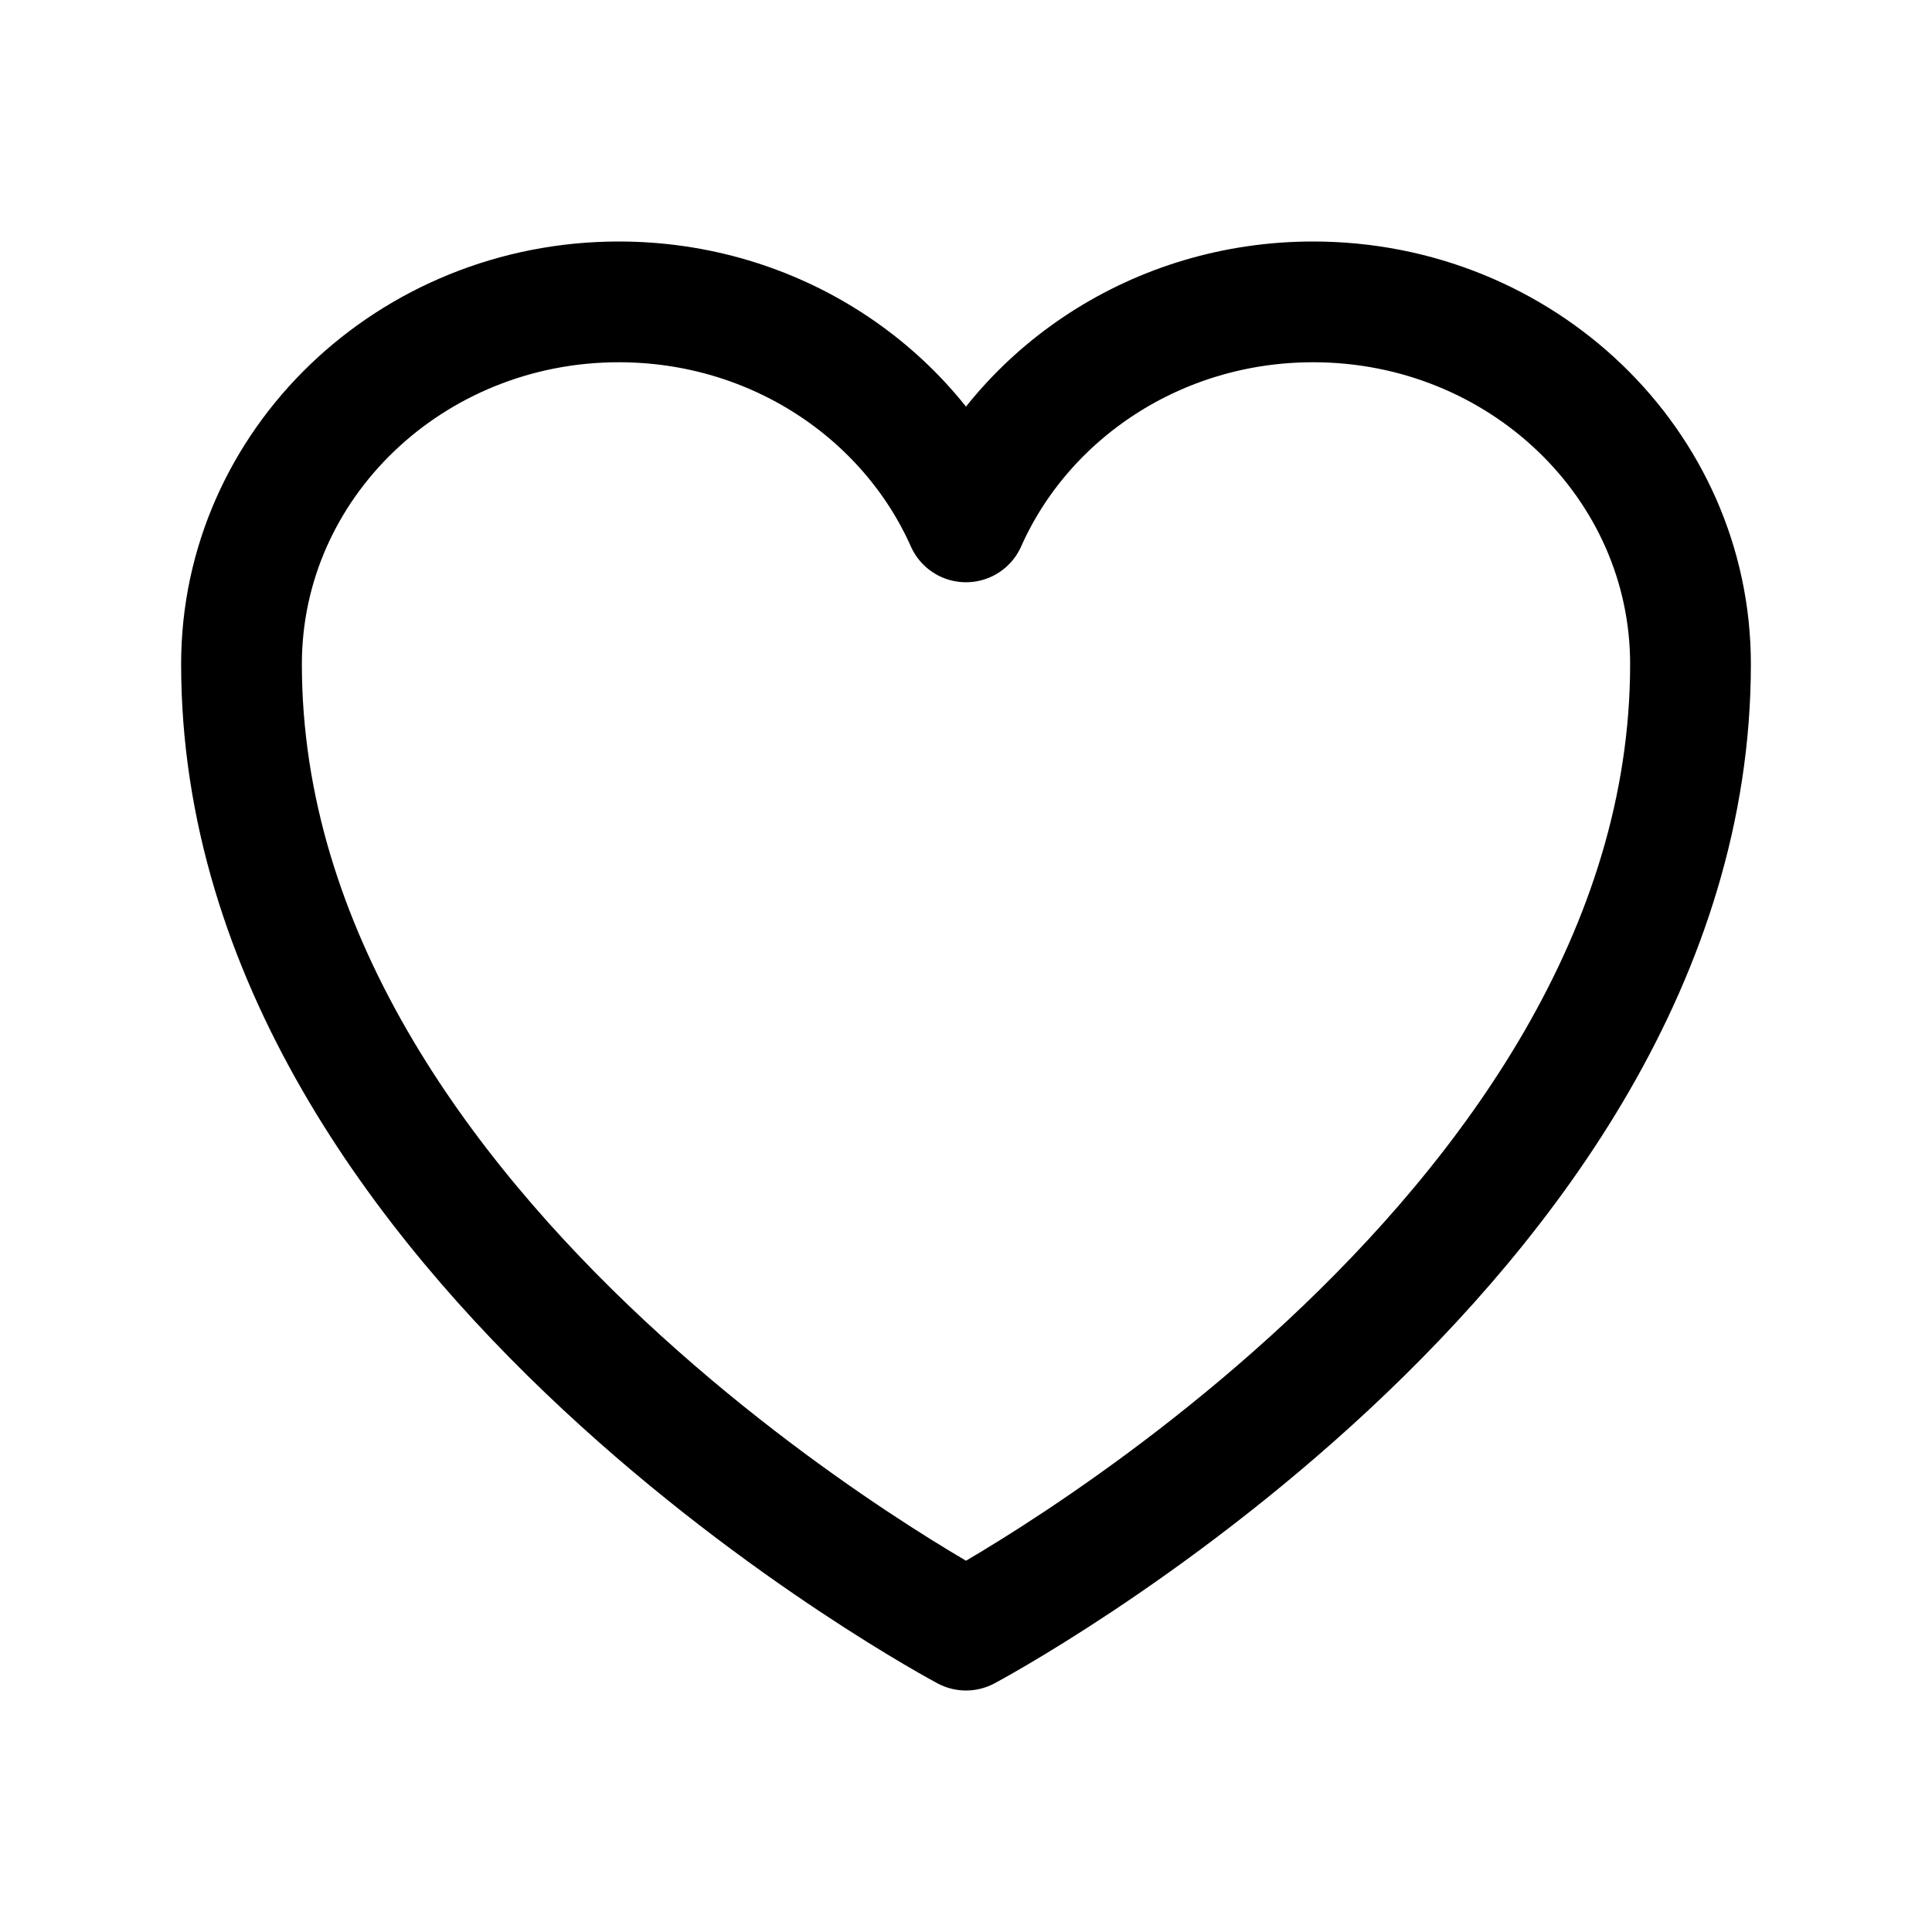
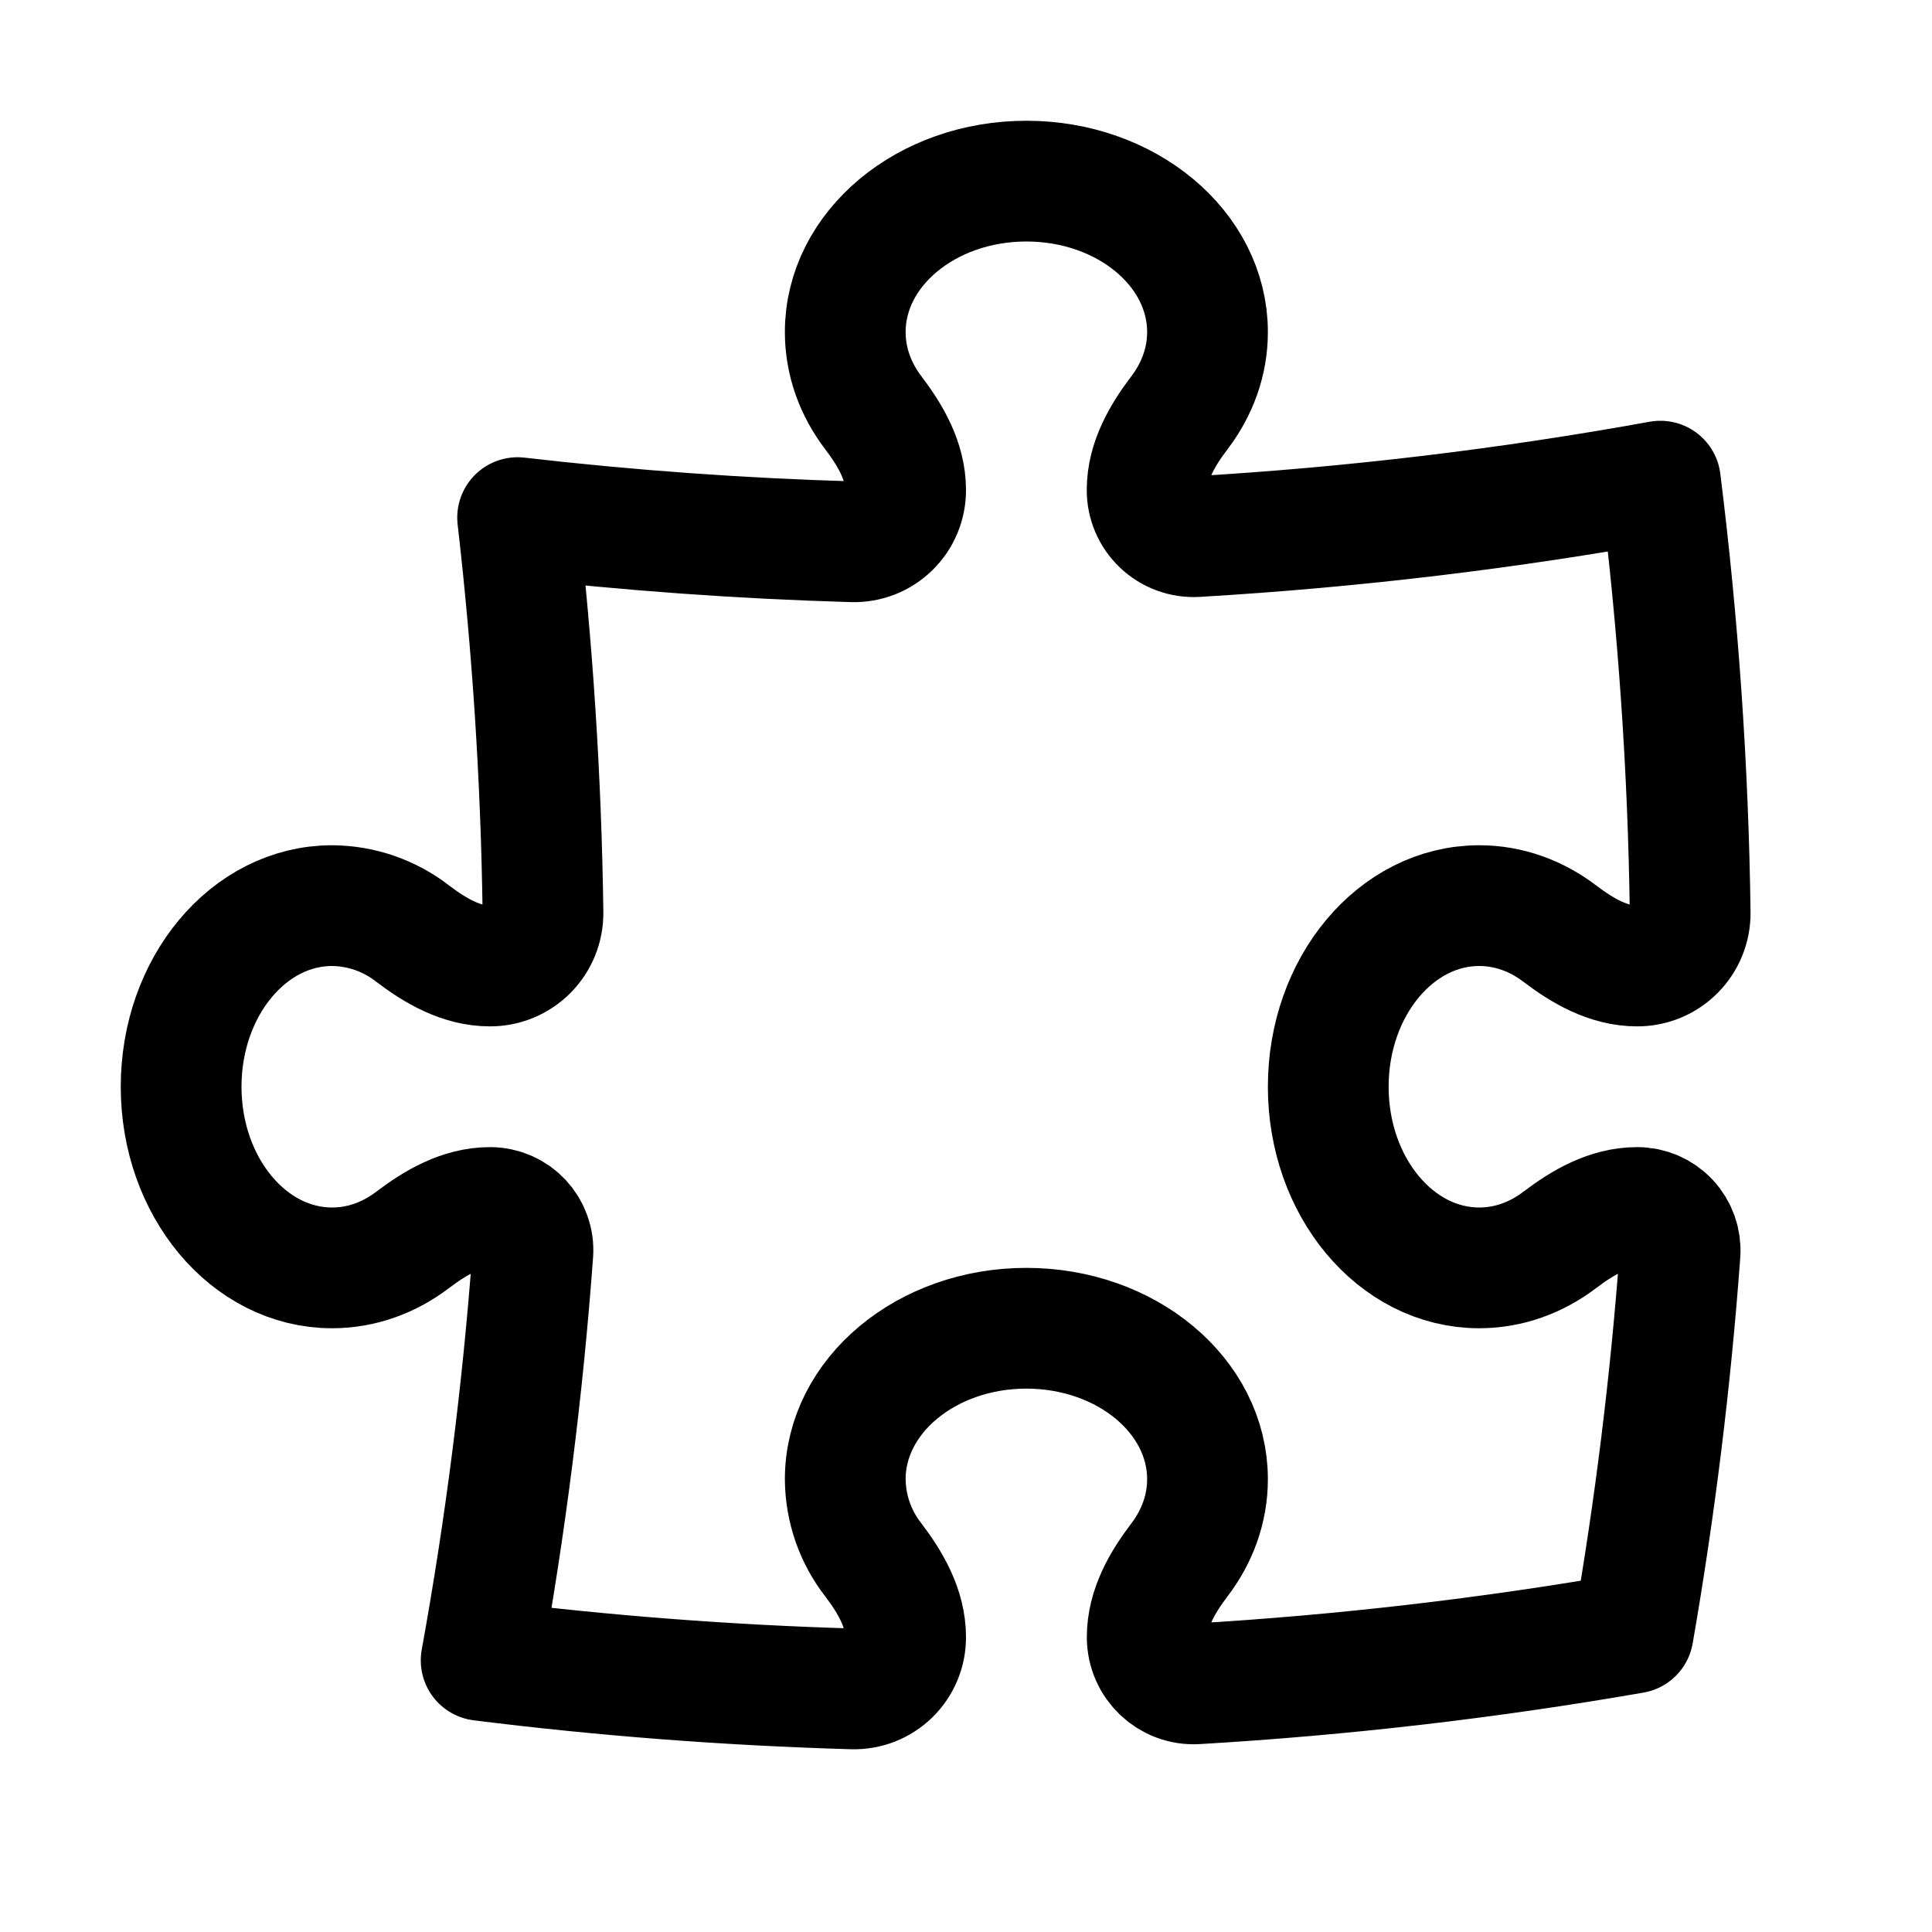
<svg xmlns="http://www.w3.org/2000/svg" fill="none" viewBox="0 0 24 24" stroke-width="1.5" stroke="currentColor" class="size-6">
-   <path stroke-linecap="round" stroke-linejoin="round" d="M21 8.25c0-2.485-2.099-4.5-4.688-4.5-1.935 0-3.597 1.126-4.312 2.733-.715-1.607-2.377-2.733-4.313-2.733C5.1 3.75 3 5.765 3 8.25c0 7.22 9 12 9 12s9-4.78 9-12Z" />
+   <path stroke-linecap="round" stroke-linejoin="round" d="M14.25 6.087c0-.355.186-.676.401-.959.221-.29.349-.634.349-1.003 0-1.036-1.007-1.875-2.25-1.875s-2.25.84-2.25 1.875c0 .369.128.713.349 1.003.215.283.401.604.401.959v0a.64.64 0 0 1-.657.643 48.39 48.39 0 0 1-4.163-.3c.186 1.613.293 3.25.315 4.907a.656.656 0 0 1-.658.663v0c-.355 0-.676-.186-.959-.401a1.647 1.647 0 0 0-1.003-.349c-1.036 0-1.875 1.007-1.875 2.25s.84 2.25 1.875 2.25c.369 0 .713-.128 1.003-.349.283-.215.604-.401.959-.401v0c.31 0 .555.26.532.57a48.039 48.039 0 0 1-.642 5.056c1.518.19 3.058.309 4.616.354a.64.64 0 0 0 .657-.643v0c0-.355-.186-.676-.401-.959a1.647 1.647 0 0 1-.349-1.003c0-1.035 1.008-1.875 2.25-1.875 1.243 0 2.25.84 2.25 1.875 0 .369-.128.713-.349 1.003-.215.283-.4.604-.4.959v0c0 .333.277.599.61.58a48.1 48.1 0 0 0 5.427-.63 48.05 48.05 0 0 0 .582-4.717.532.532 0 0 0-.533-.57v0c-.355 0-.676.186-.959.401-.29.221-.634.349-1.003.349-1.035 0-1.875-1.007-1.875-2.25s.84-2.25 1.875-2.25c.37 0 .713.128 1.003.349.283.215.604.401.96.401v0a.656.656 0 0 0 .658-.663 48.422 48.422 0 0 0-.37-5.36c-1.886.342-3.81.574-5.766.689a.578.578 0 0 1-.61-.58v0Z" />
</svg>
